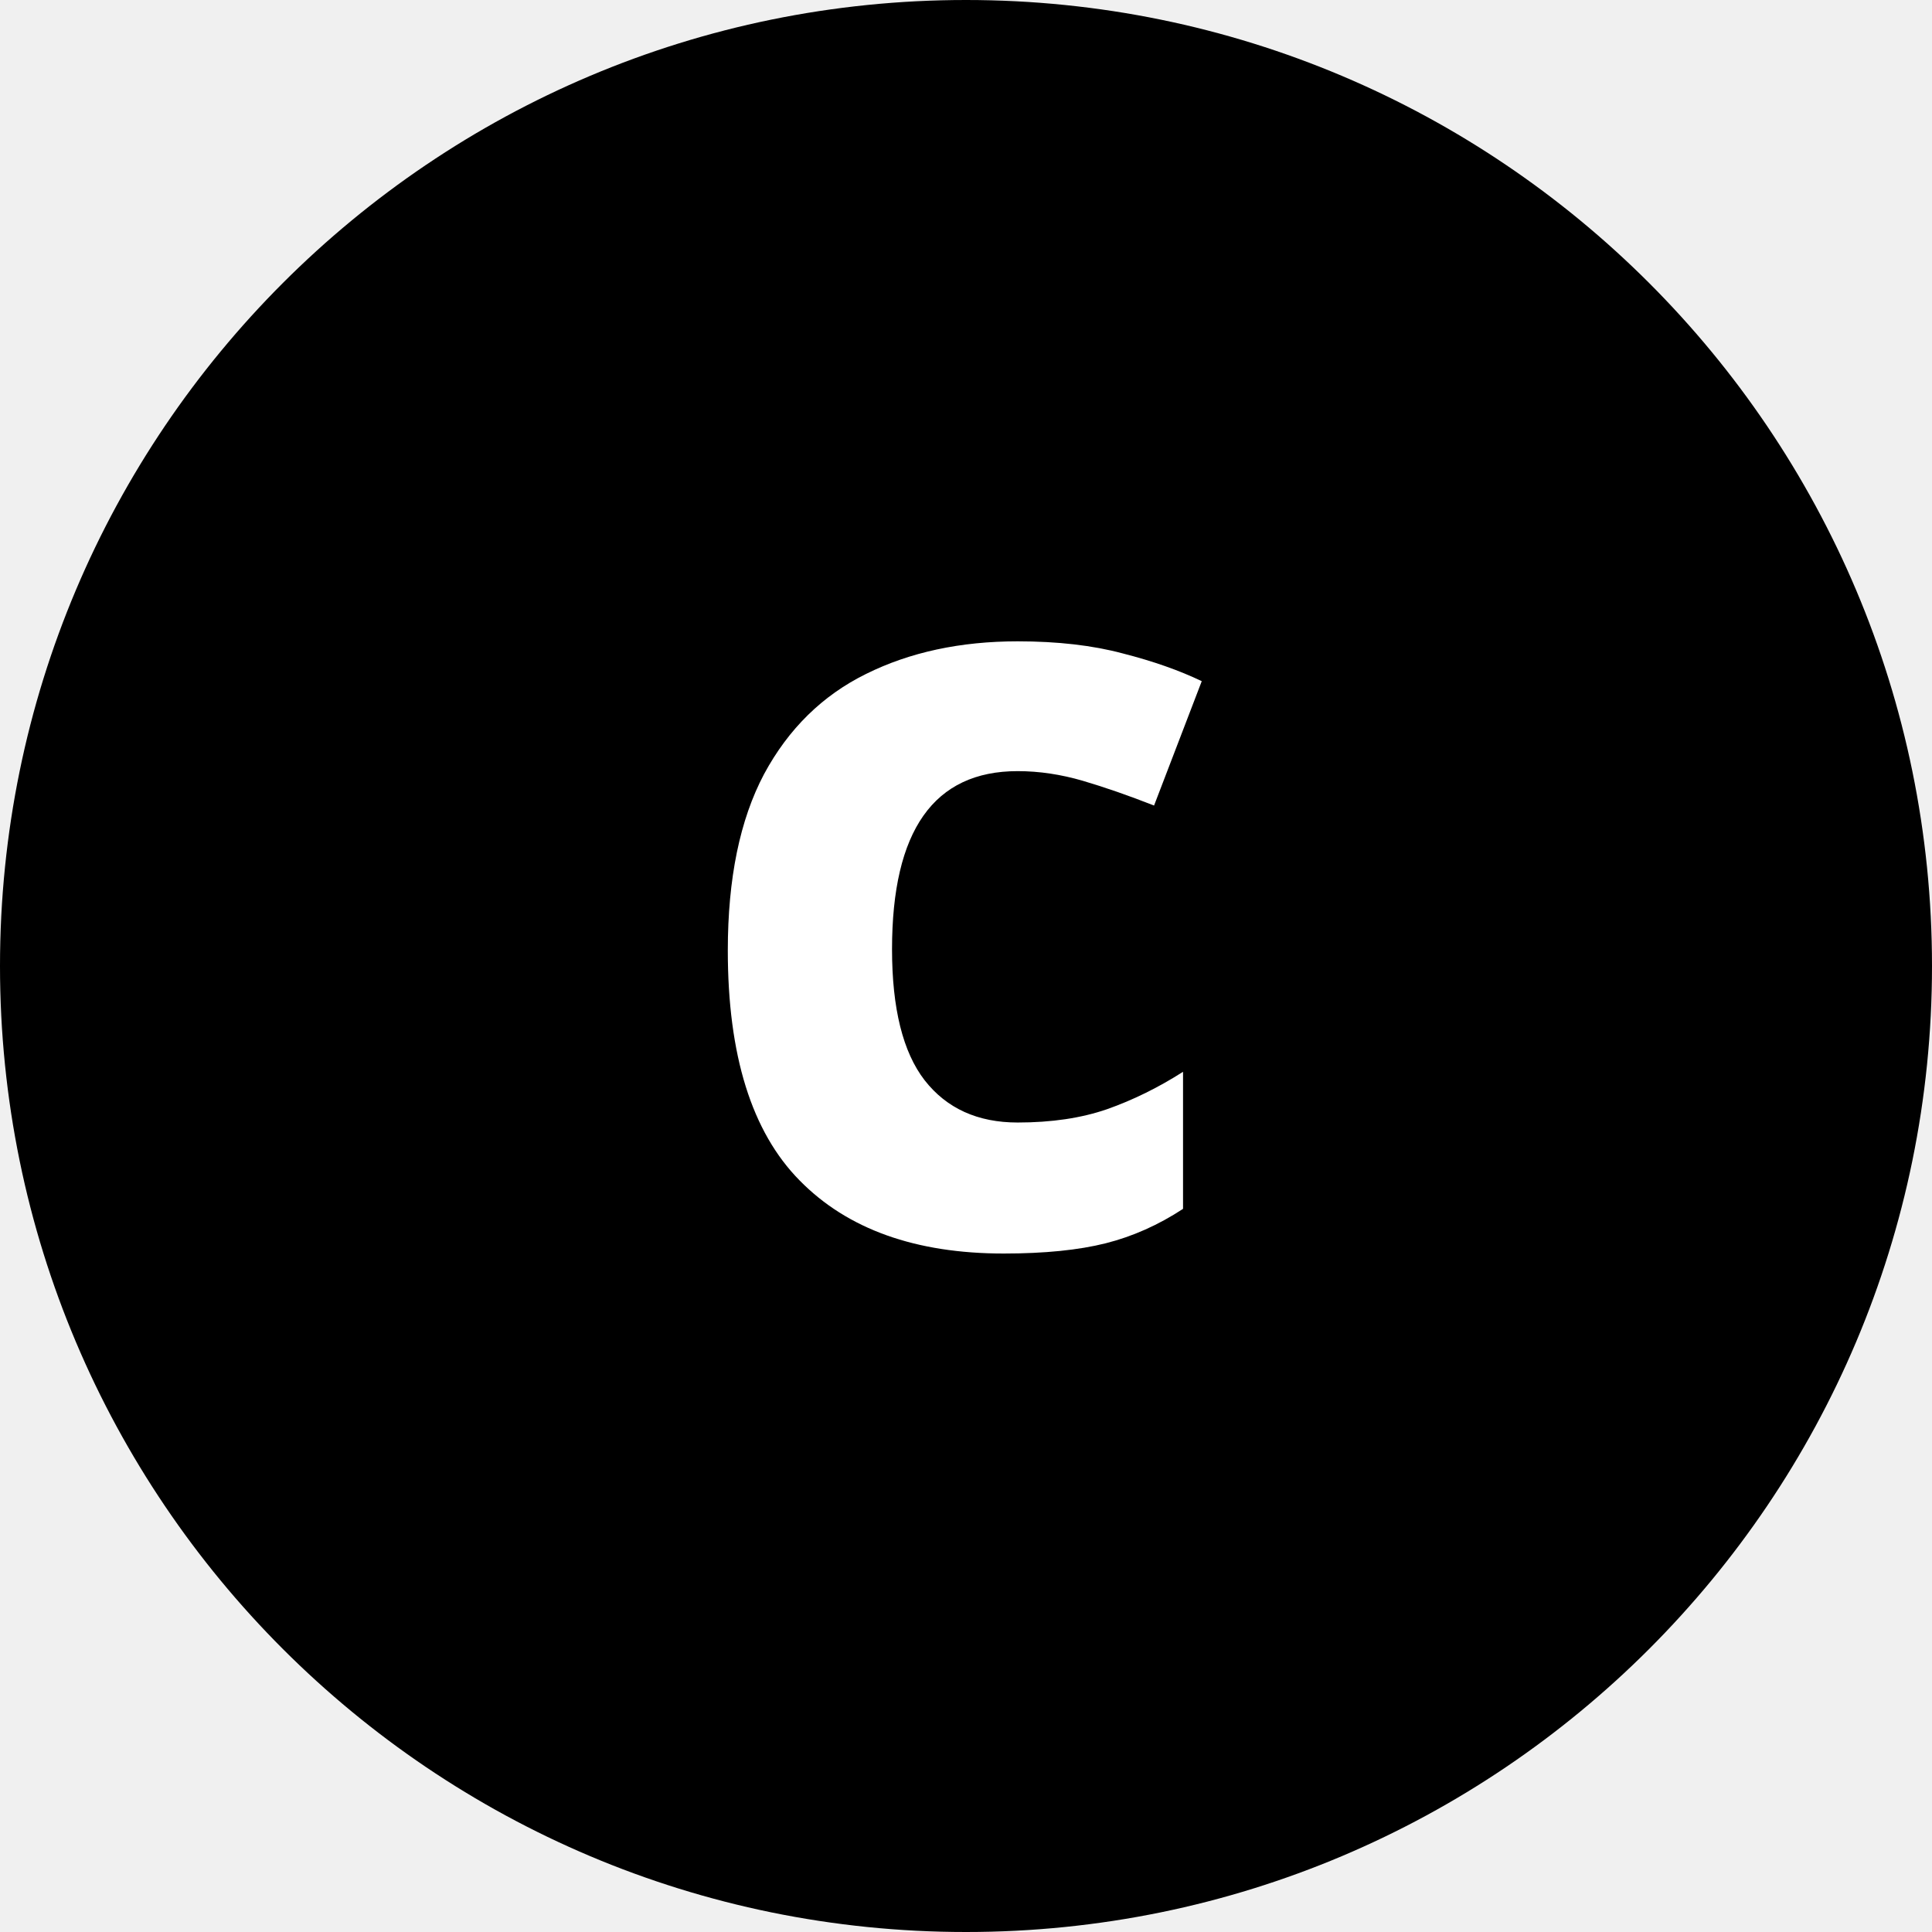
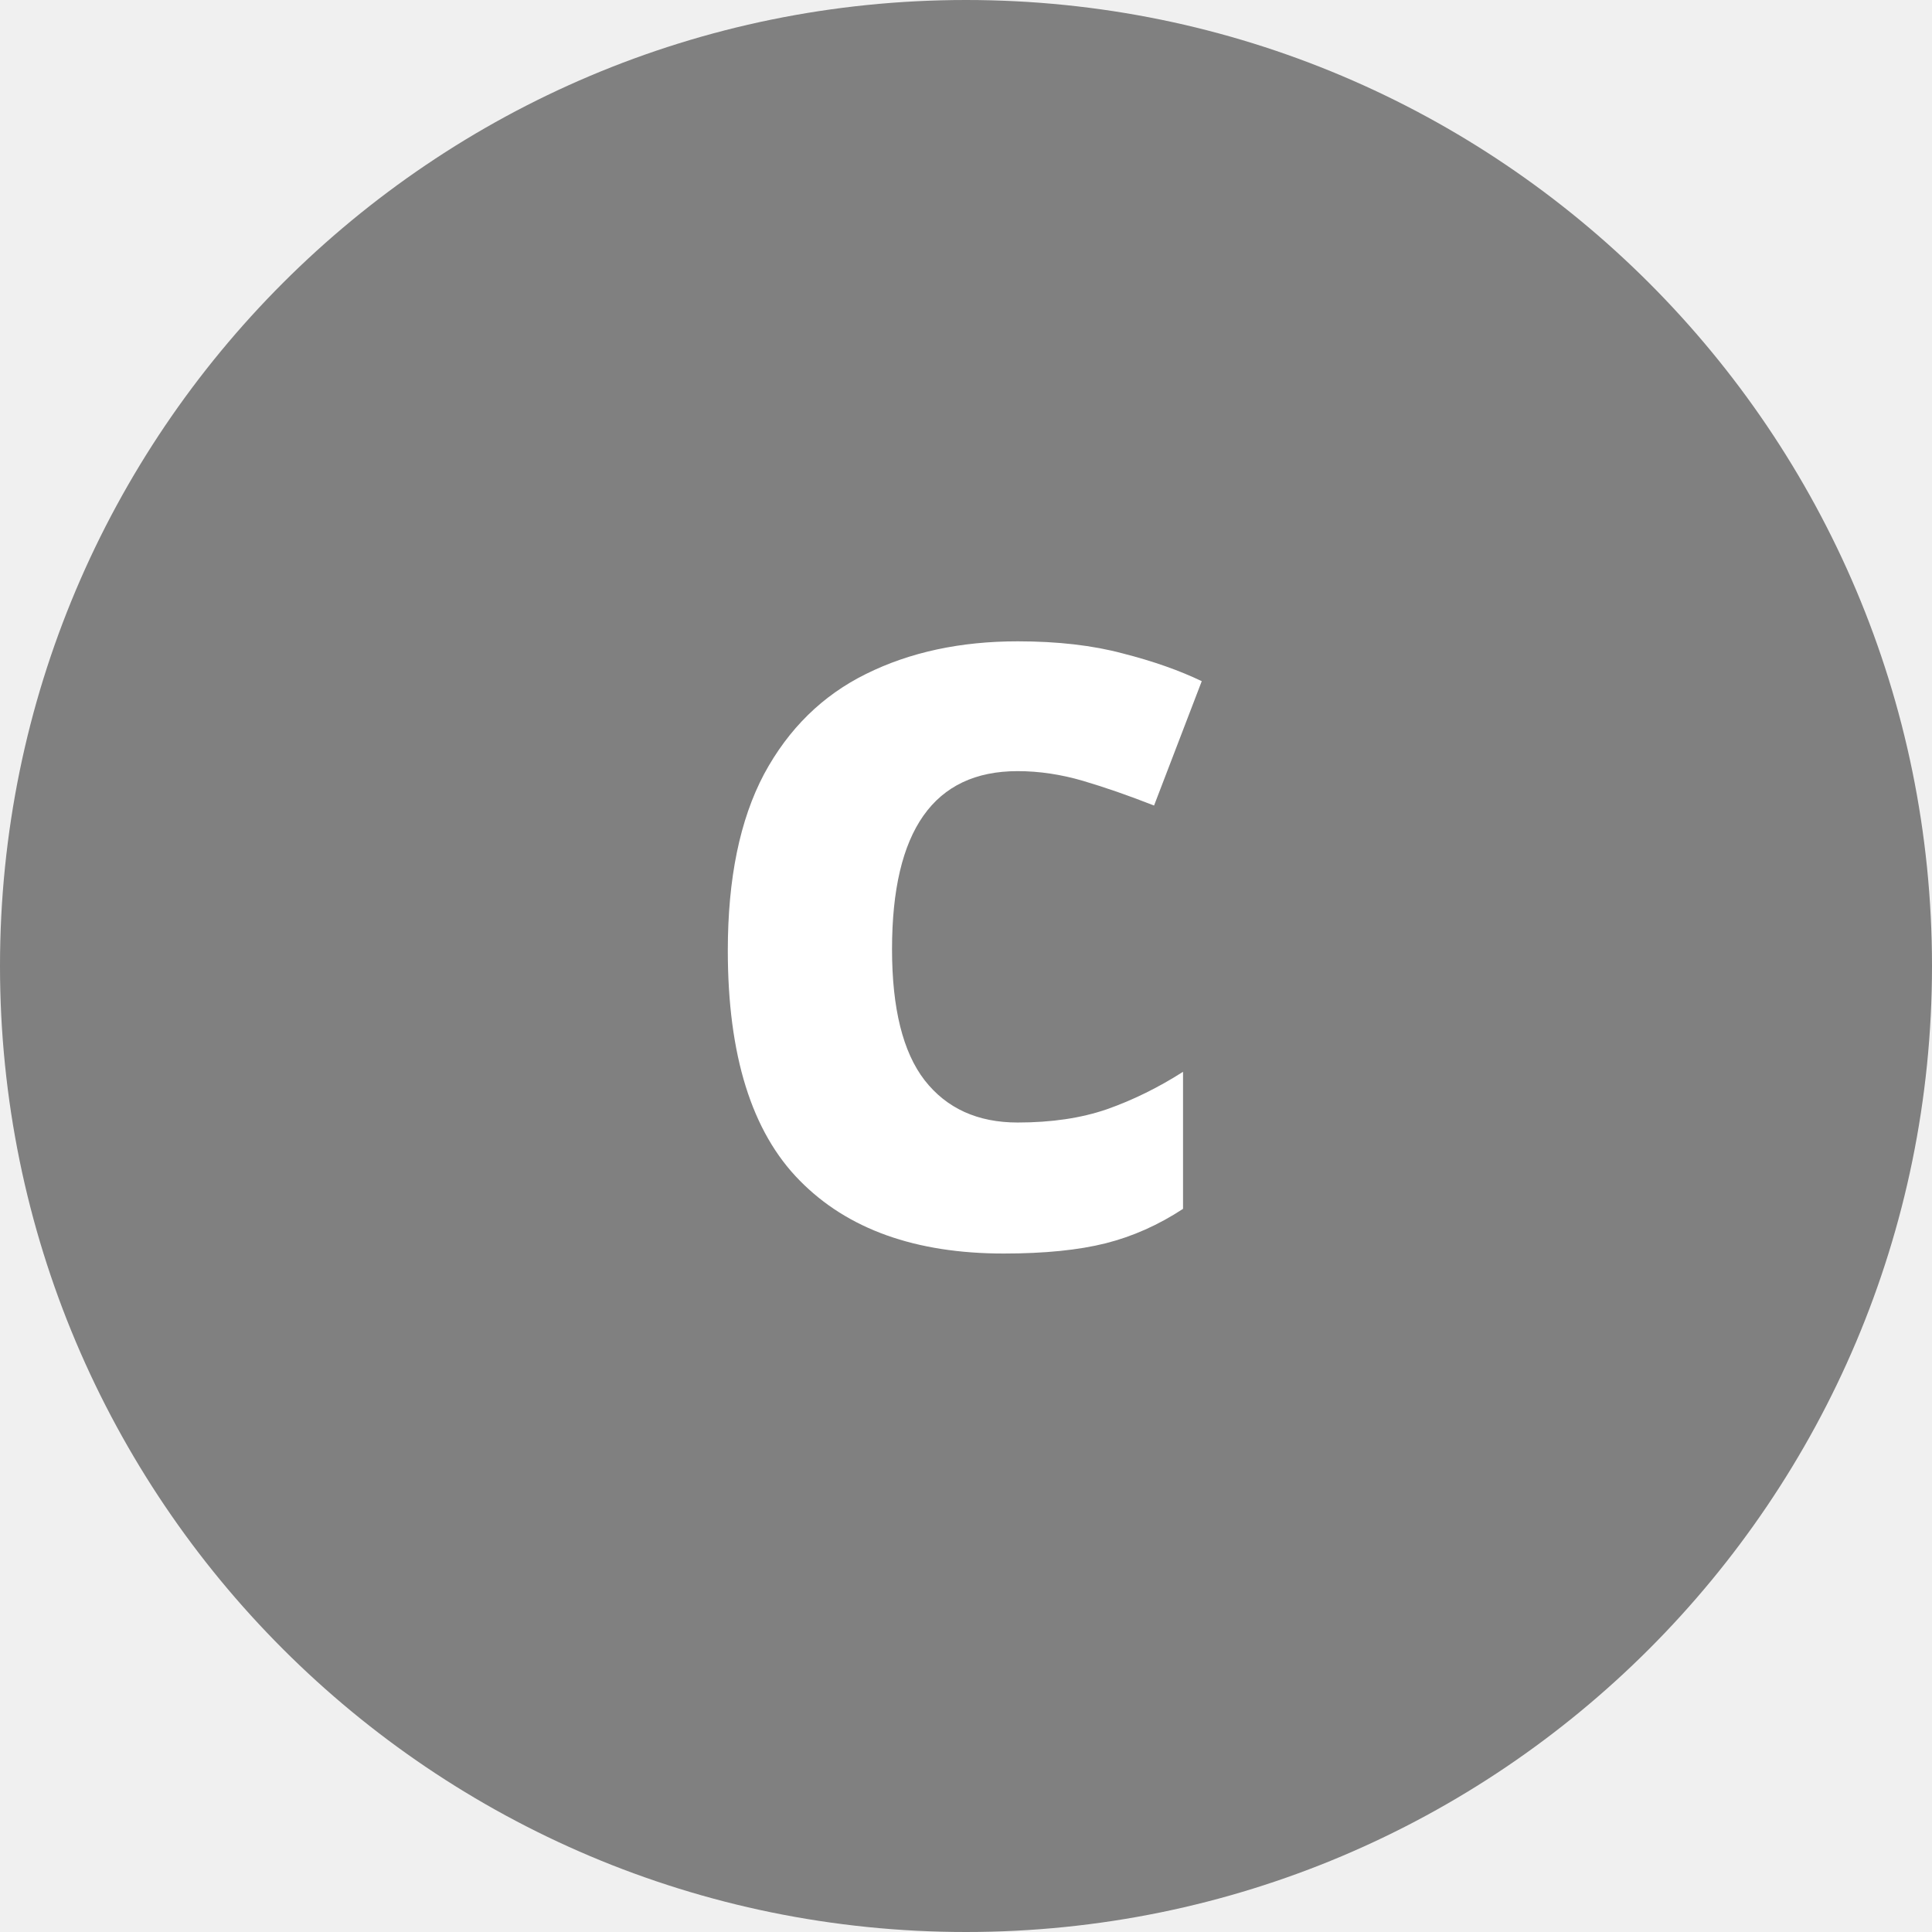
<svg xmlns="http://www.w3.org/2000/svg" id="Layer_1" data-name="Layer 1" viewBox="0 0 50 50">
-   <circle cx="25" cy="25" r="25" />
+   <circle cx="25" cy="25" r="25" fill="gray" />
  <text transform="translate(17.57 32.16)" font-size="28" fill="#fff" font-family="Gilroy-ExtraBold, Gilroy" font-weight="800">c</text>
</svg>
